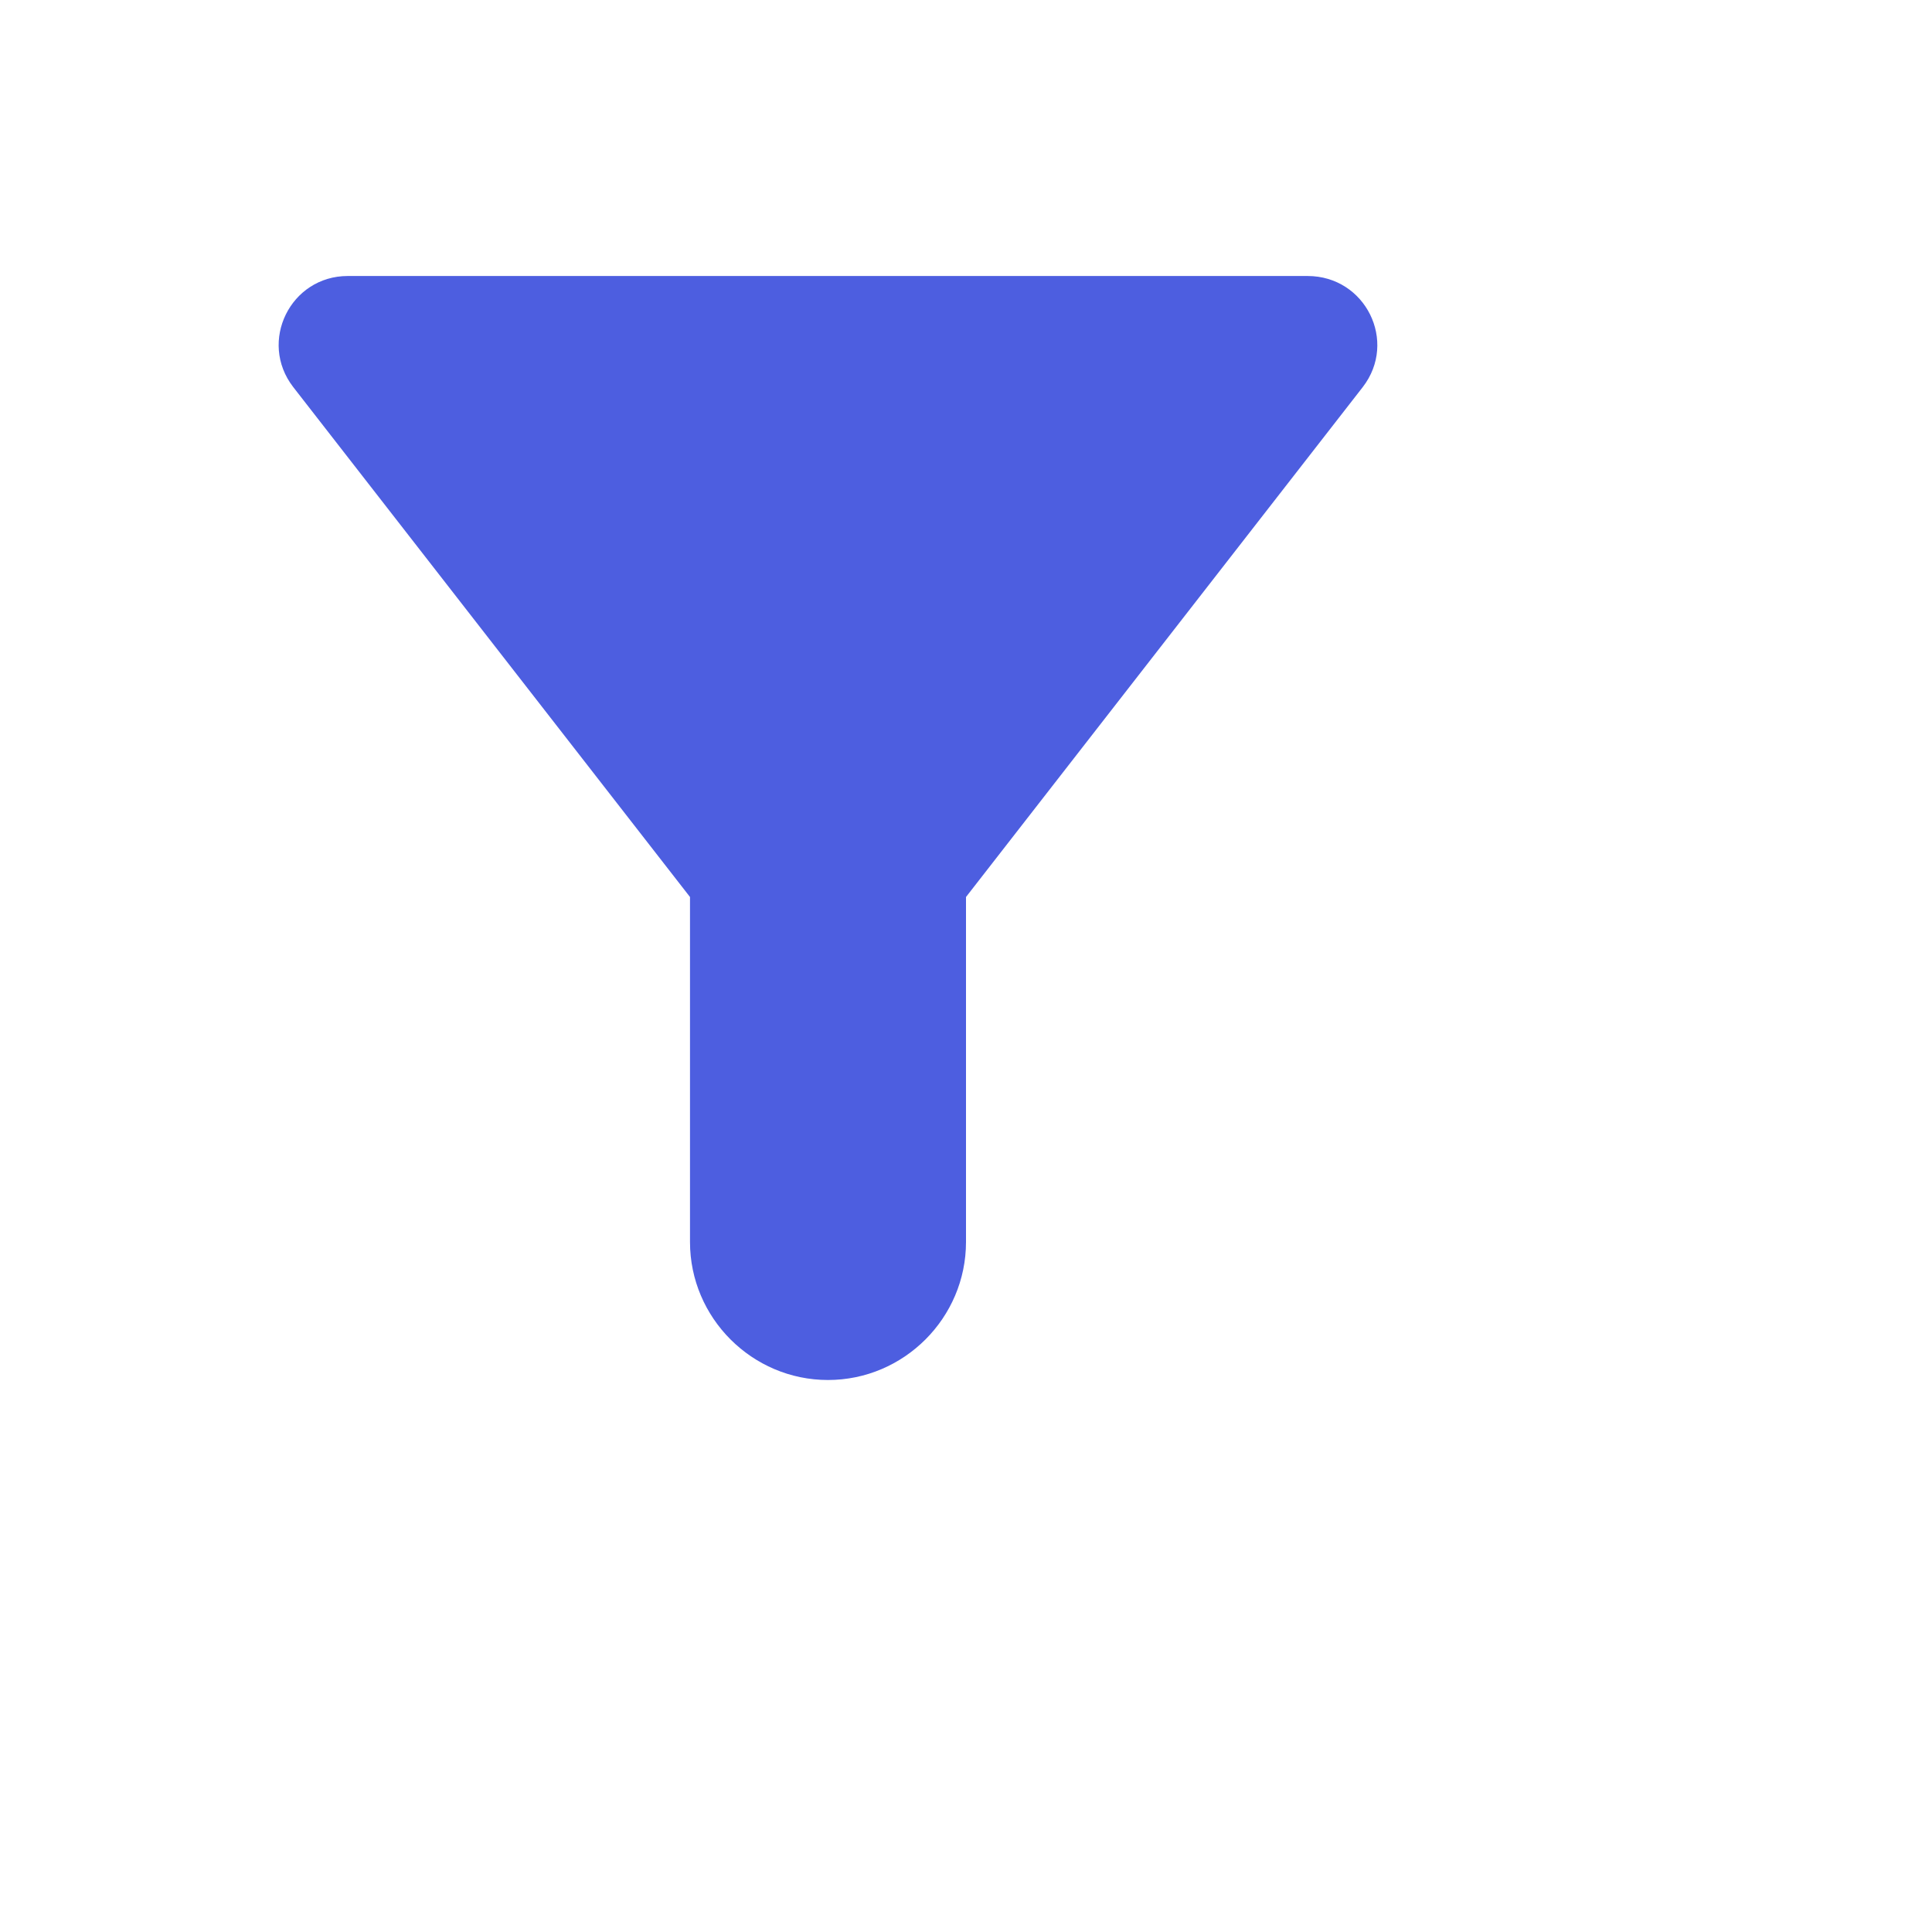
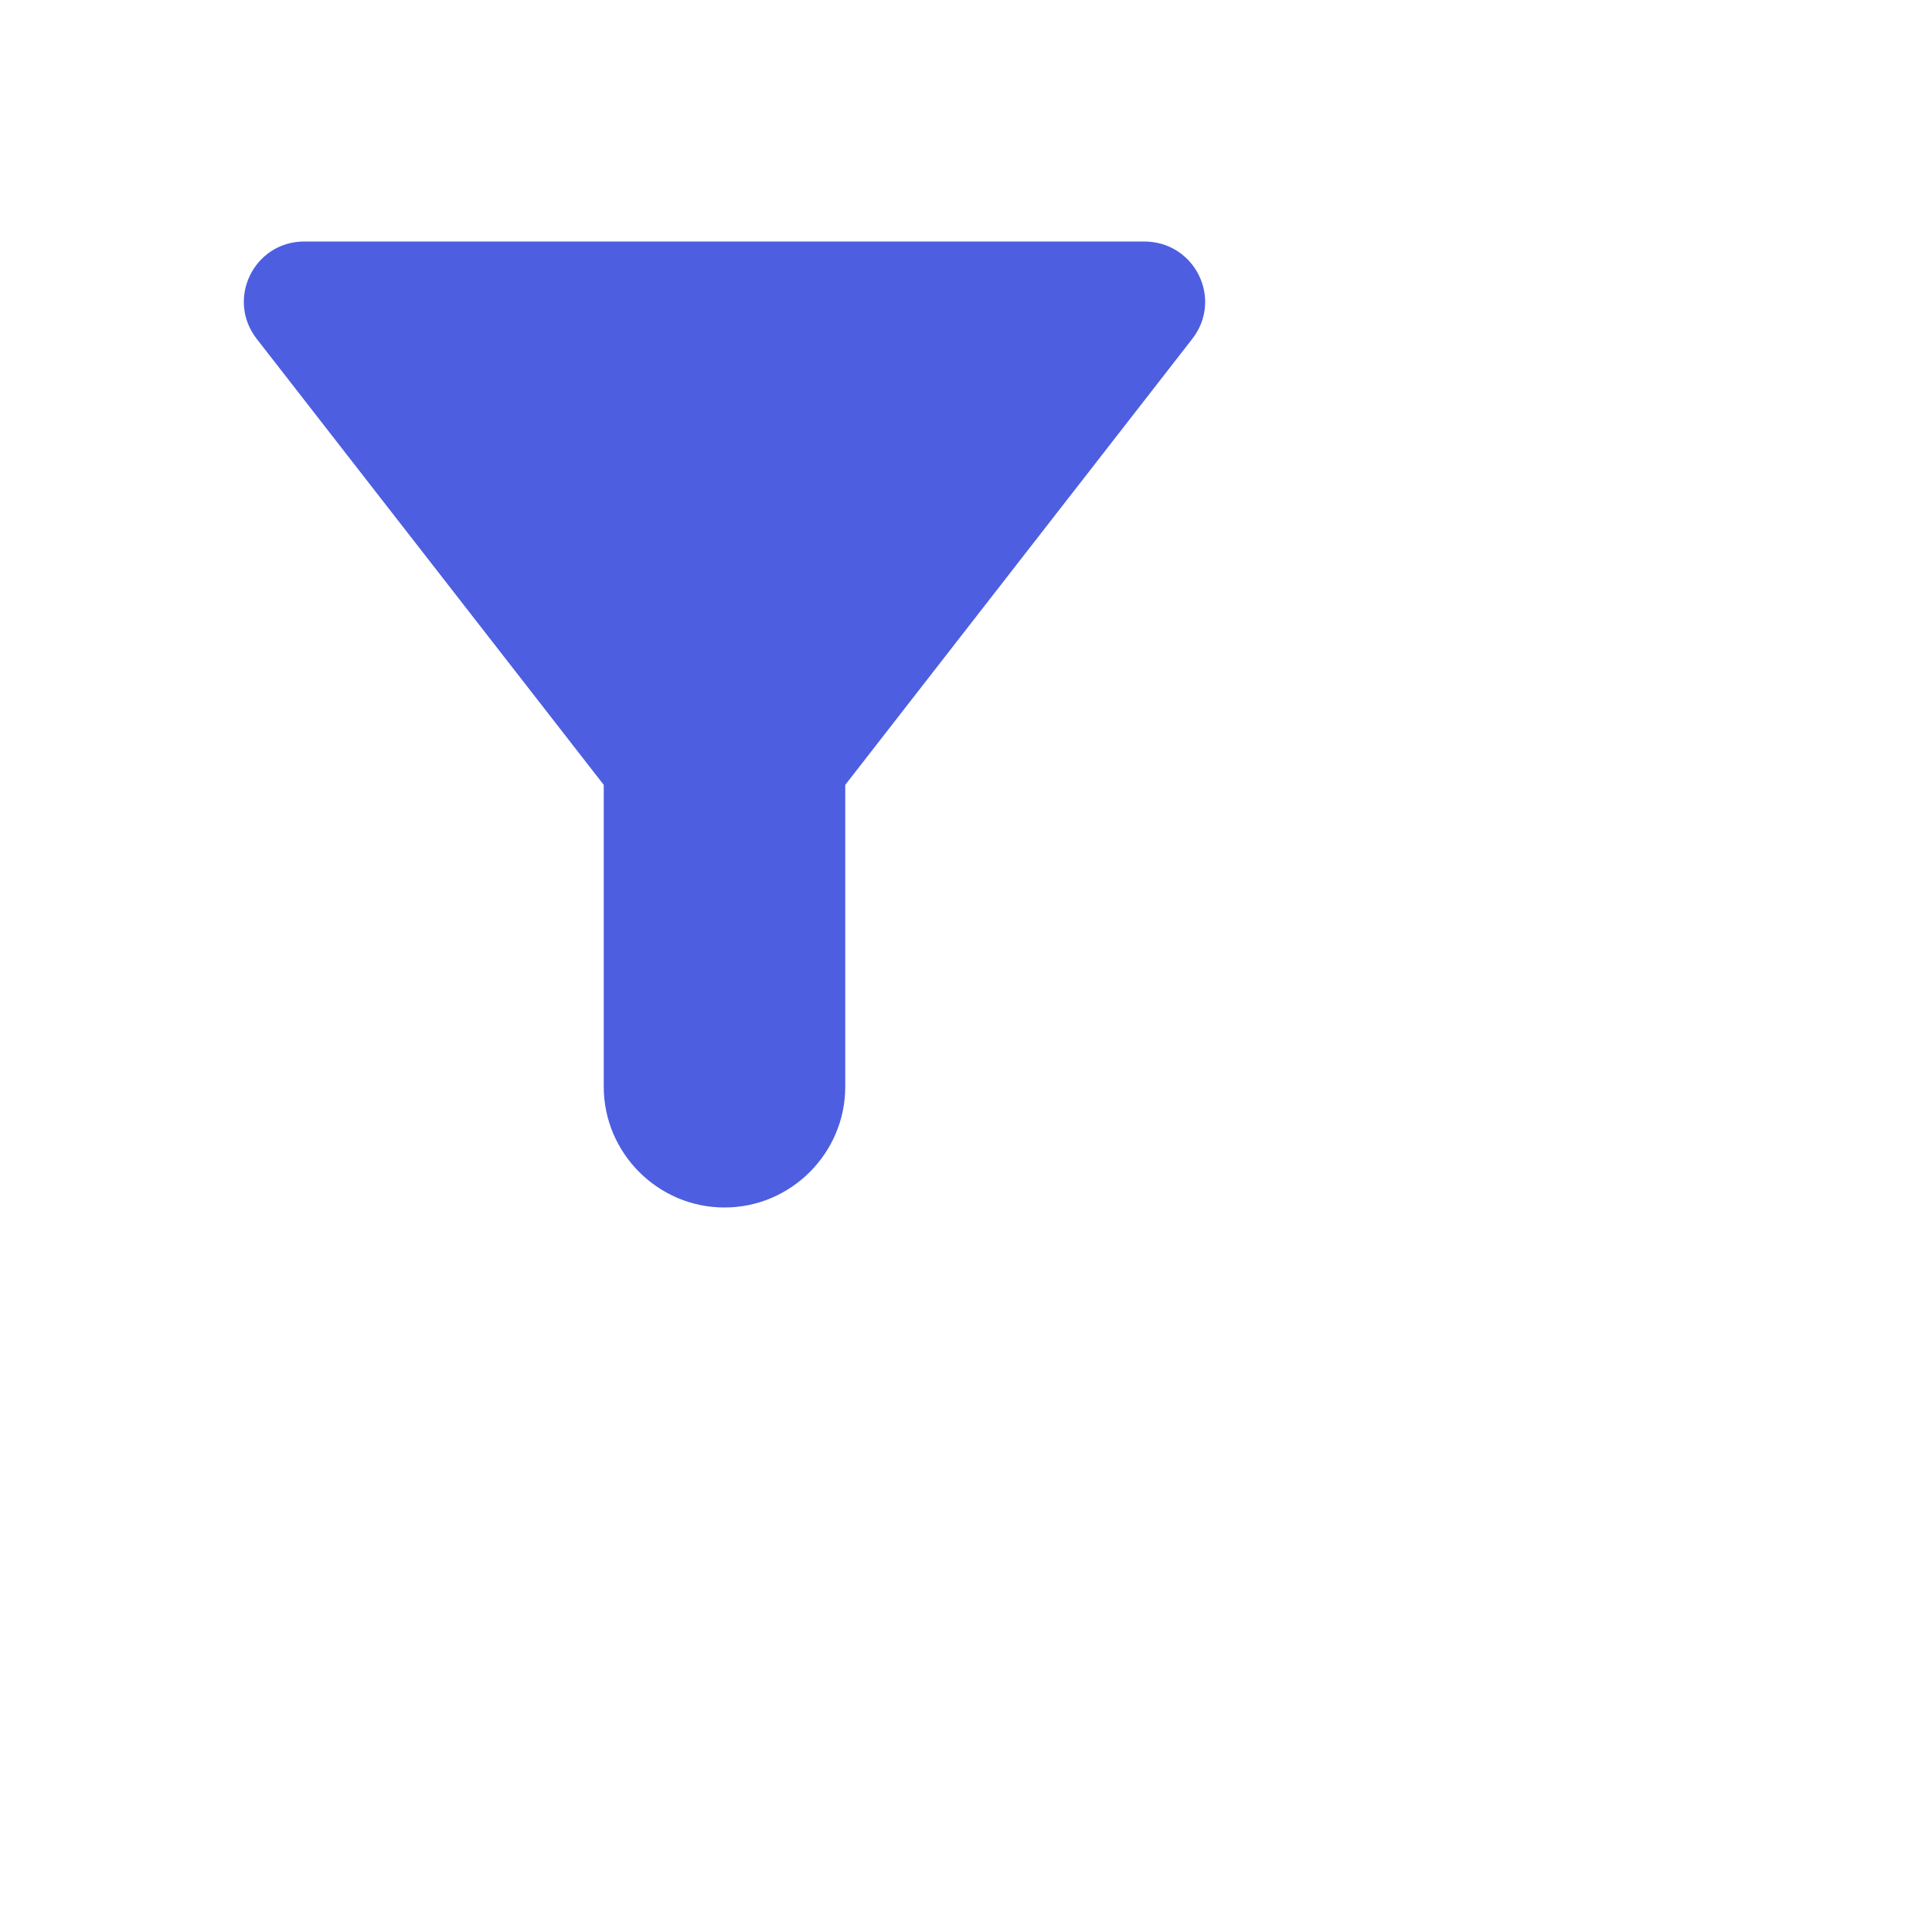
- <svg xmlns="http://www.w3.org/2000/svg" enable-background="new 0 0 32 32" height="18px" viewBox="0 0 28 28" width="18px" fill="#4D5EE0">
+ <svg xmlns="http://www.w3.org/2000/svg" enable-background="new 0 0 32 32" height="18px" viewBox="0 0 32 32" width="18px" fill="#4D5EE0">
  <g>
    <path d="M0,0h24 M24,24H0" fill="none" />
    <path d="M4.25,5.61C6.57,8.59,10,13,10,13v5c0,1.1,0.9,2,2,2h0c1.1,0,2-0.9,2-2v-5c0,0,3.43-4.41,5.75-7.39 C20.26,4.95,19.79,4,18.95,4H5.04C4.21,4,3.74,4.95,4.25,5.61z" />
    <path d="M0,0h24v24H0V0z" fill="none" />
  </g>
</svg>
